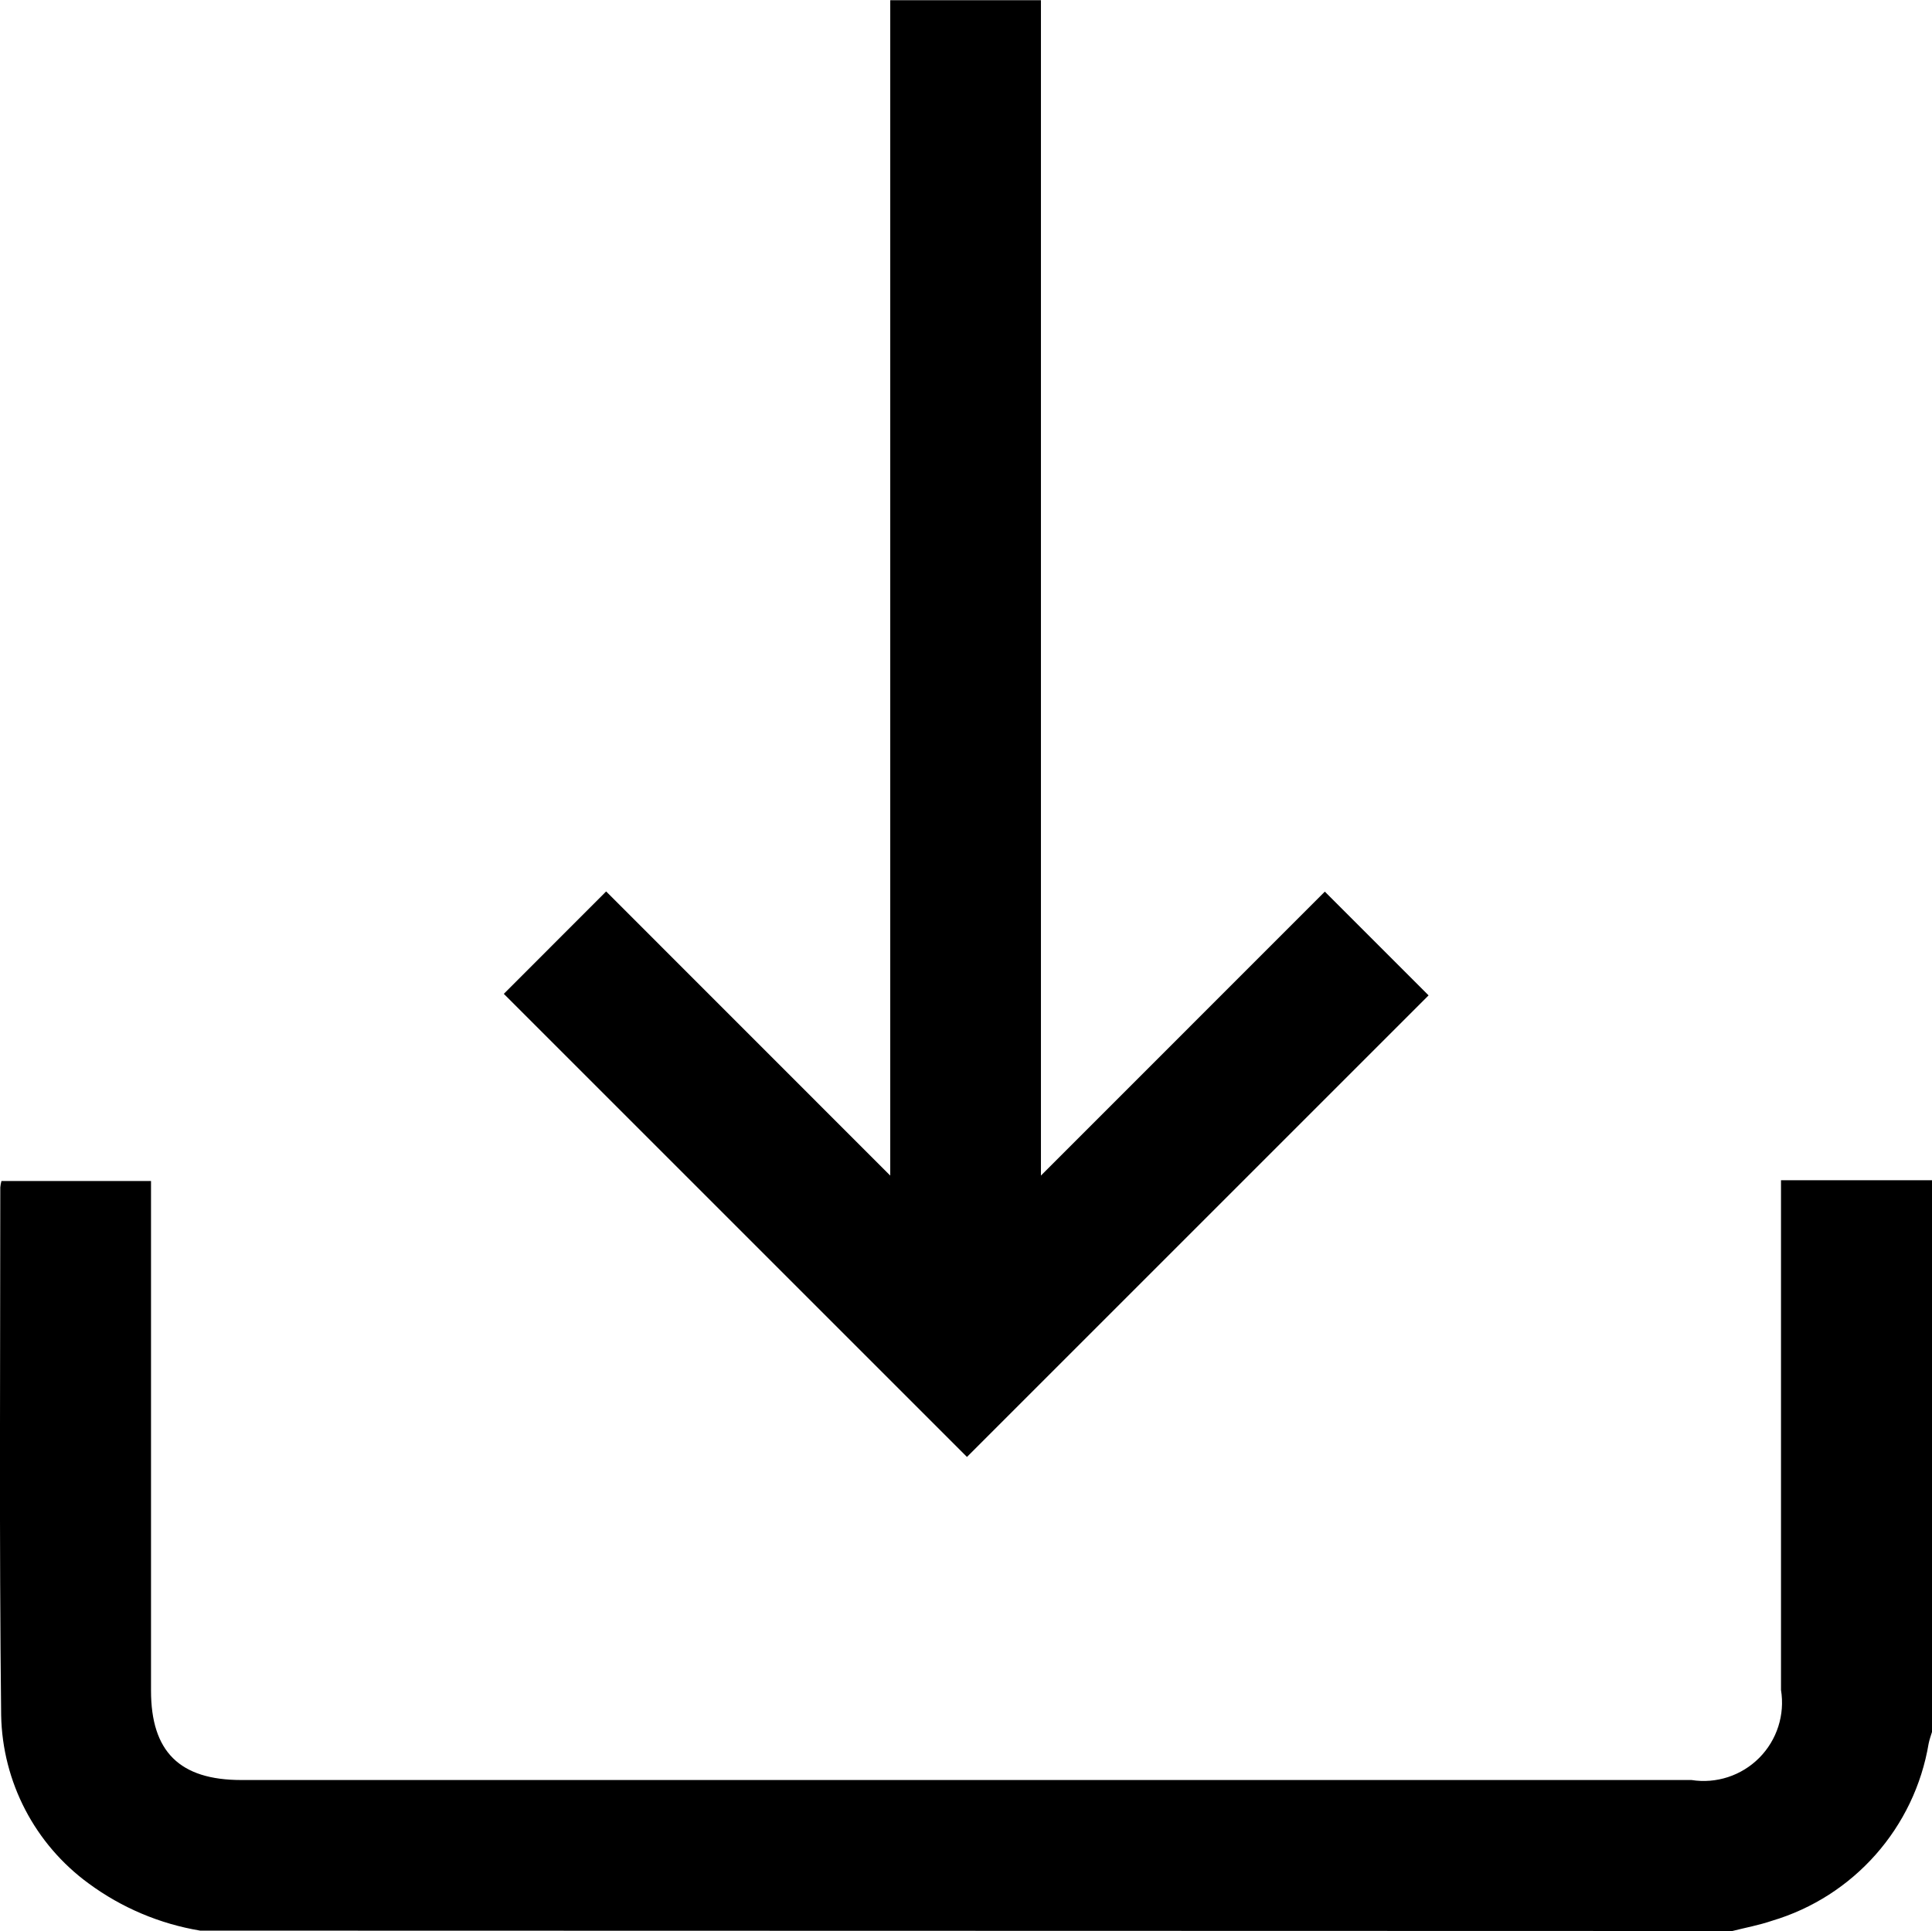
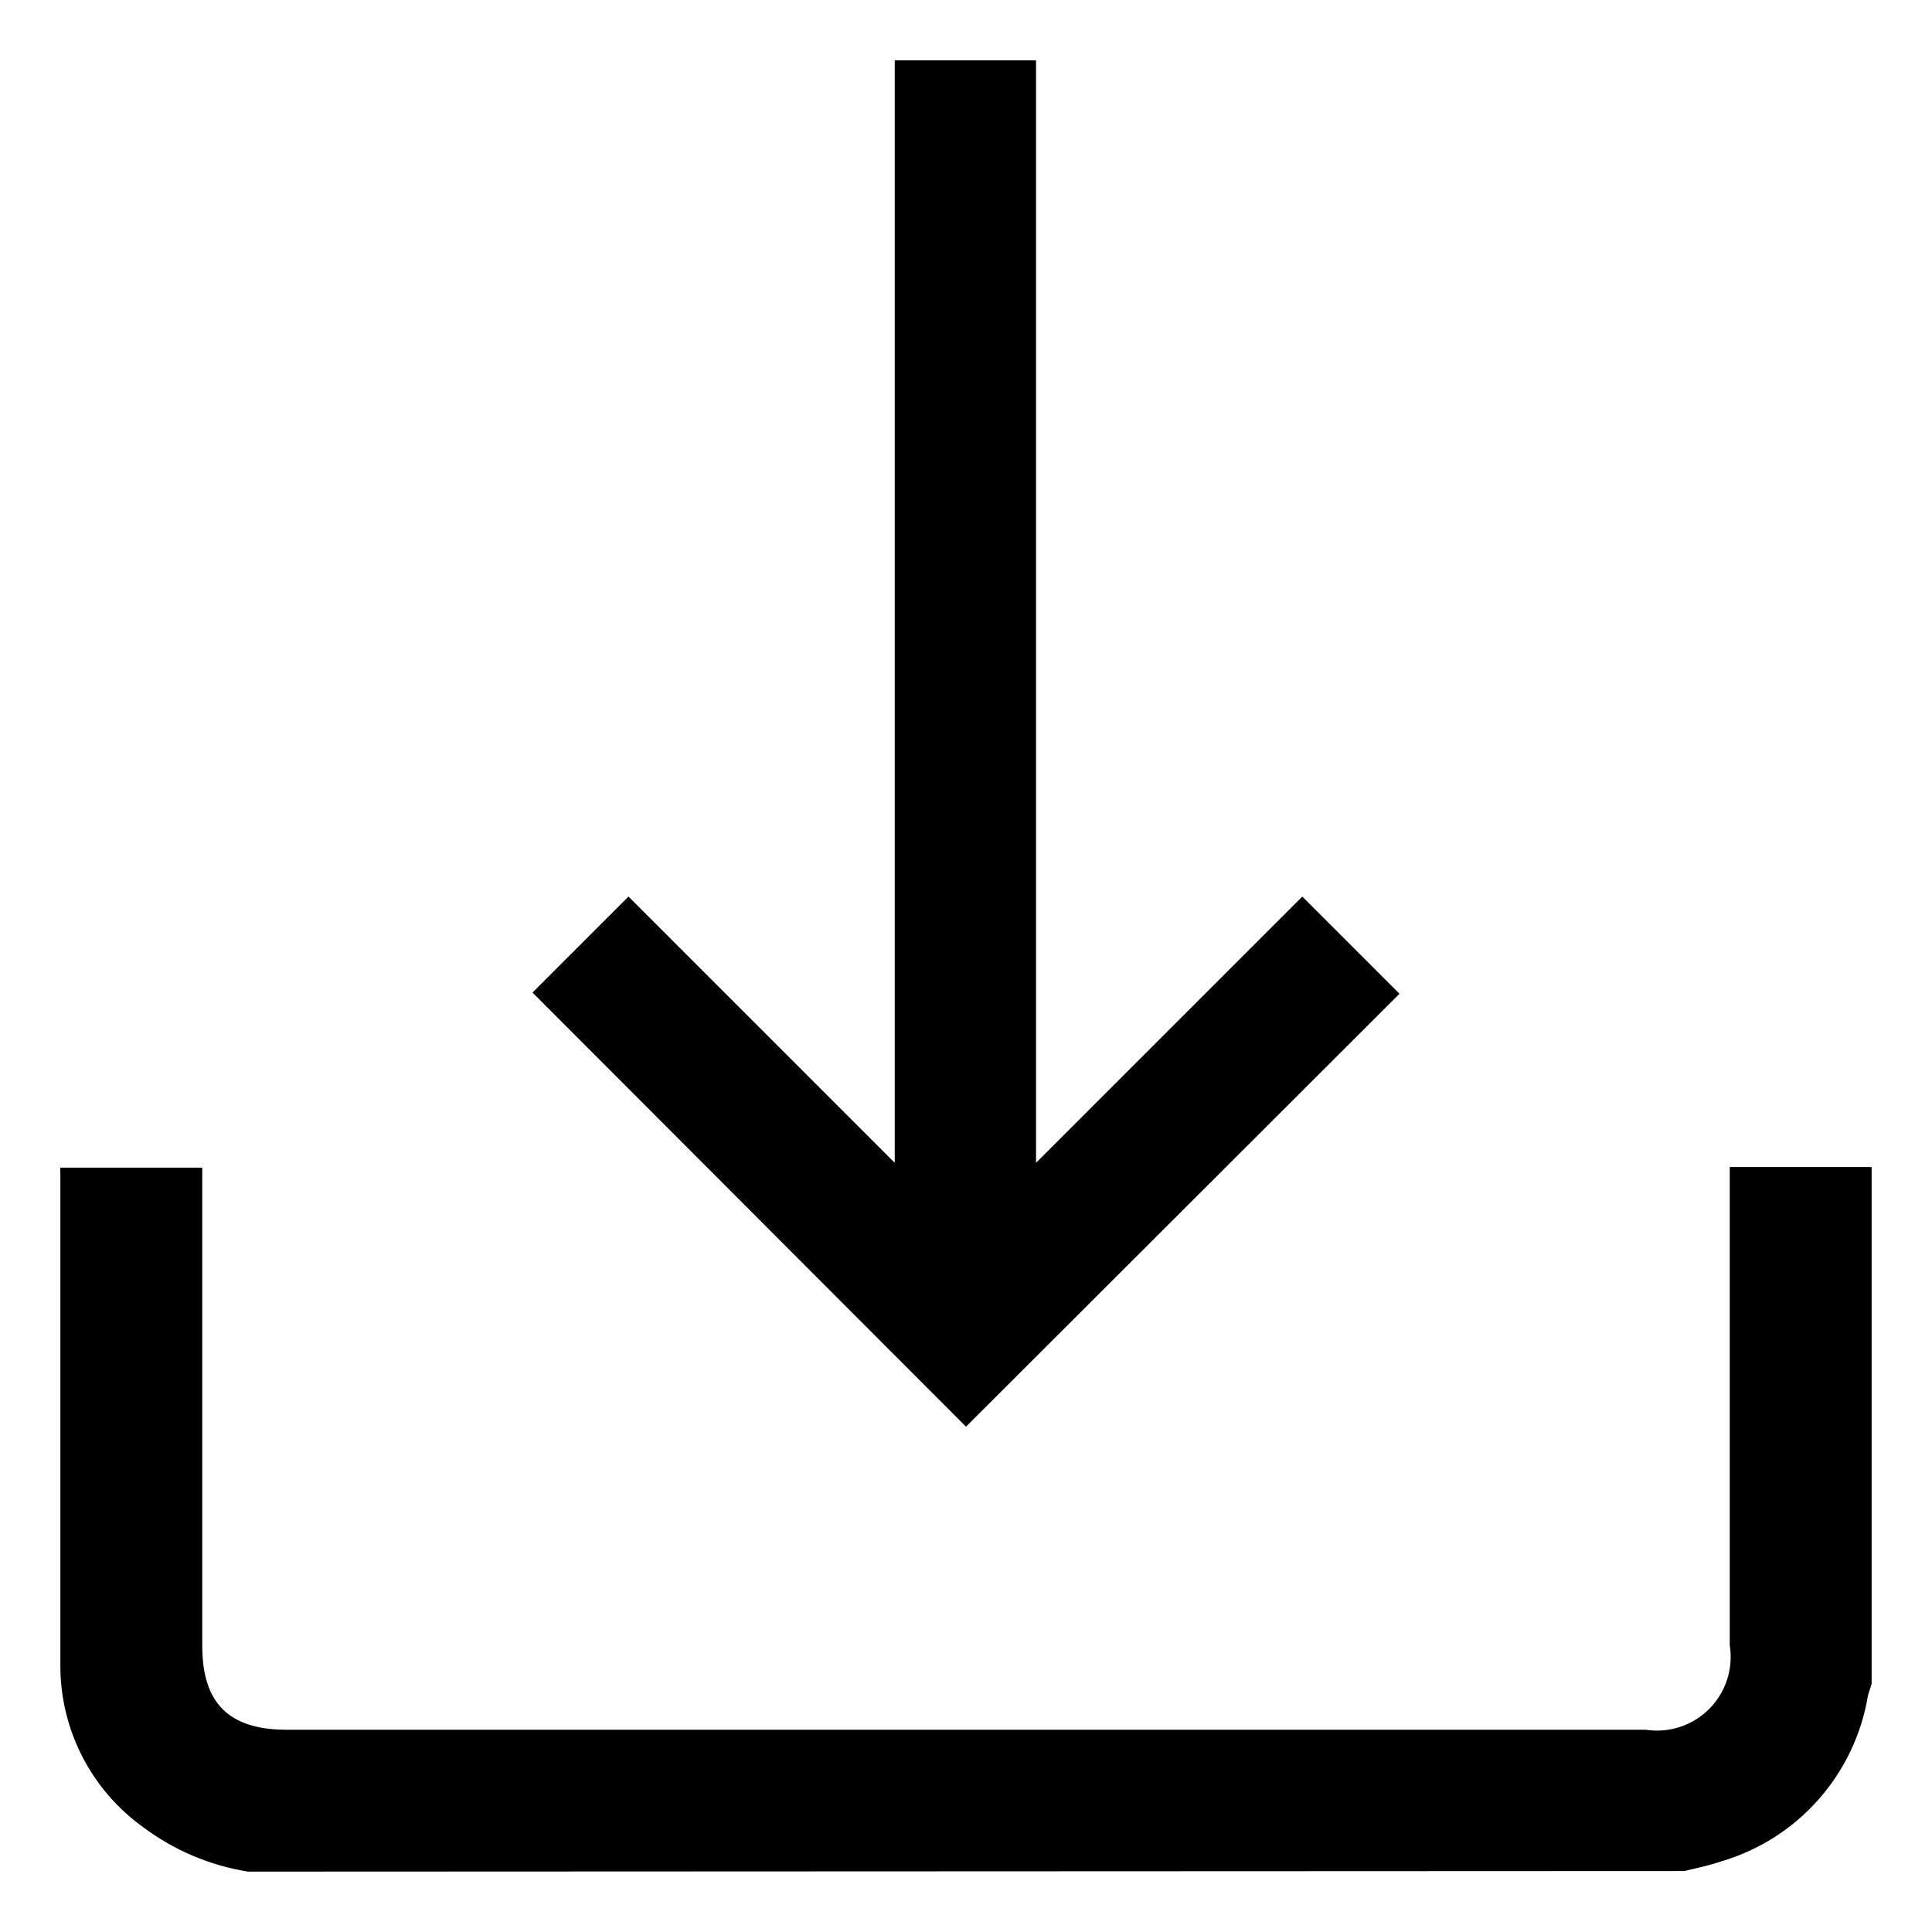
- <svg xmlns="http://www.w3.org/2000/svg" width="20.24" height="20.228" viewBox="0 0 20.24 20.228">
-   <g id="downlaod" transform="translate(1113.243 -186.998)">
-     <path id="Path_689" data-name="Path 689" d="M-1111.146,444.576a2.723,2.723,0,0,1-1.168-.494,2.235,2.235,0,0,1-.917-1.762c-.021-1.844-.009-3.688-.009-5.531a.4.4,0,0,1,.012-.067h1.567v.239q0,2.548,0,5.1c0,.64.3.937.946.937h15.192a.821.821,0,0,0,.938-.944q0-2.539,0-5.077v-.263H-1093v5.771c-.013.043-.029.086-.038.13a2.341,2.341,0,0,1-1.642,1.858c-.135.046-.277.072-.415.107Z" transform="translate(0 -237.35)" />
-     <path id="Path_690" data-name="Path 690" d="M-1001.008,199.315l2.974-2.975,1.087,1.087-4.836,4.836-4.852-4.852,1.072-1.073,2.976,2.977V187h1.579Z" transform="translate(-101.33 0)" />
+ <svg xmlns="http://www.w3.org/2000/svg" id="Layer_1" data-name="Layer 1" viewBox="0 0 32 32">
+   <g id="downlaod">
+     <path id="Path_689" data-name="Path 689" d="M4.11,31a3.92,3.92,0,0,1-1.73-.73A3.29,3.29,0,0,1,1,27.64c0-2.73,0-5.46,0-8.2a.38.38,0,0,1,0-.1H3.35v7.92c0,.95.44,1.39,1.4,1.39H27.26a1.22,1.22,0,0,0,1.39-1.4V19.33H31v8.56l-.06.19a3.45,3.45,0,0,1-2.43,2.75c-.2.07-.41.11-.61.16Z" />
+     <path id="Path_690" data-name="Path 690" d="M17.16,19.26l4.41-4.41,1.61,1.61L16,23.63,8.82,16.44l1.59-1.59,4.41,4.41V1h2.34Z" />
  </g>
</svg>
